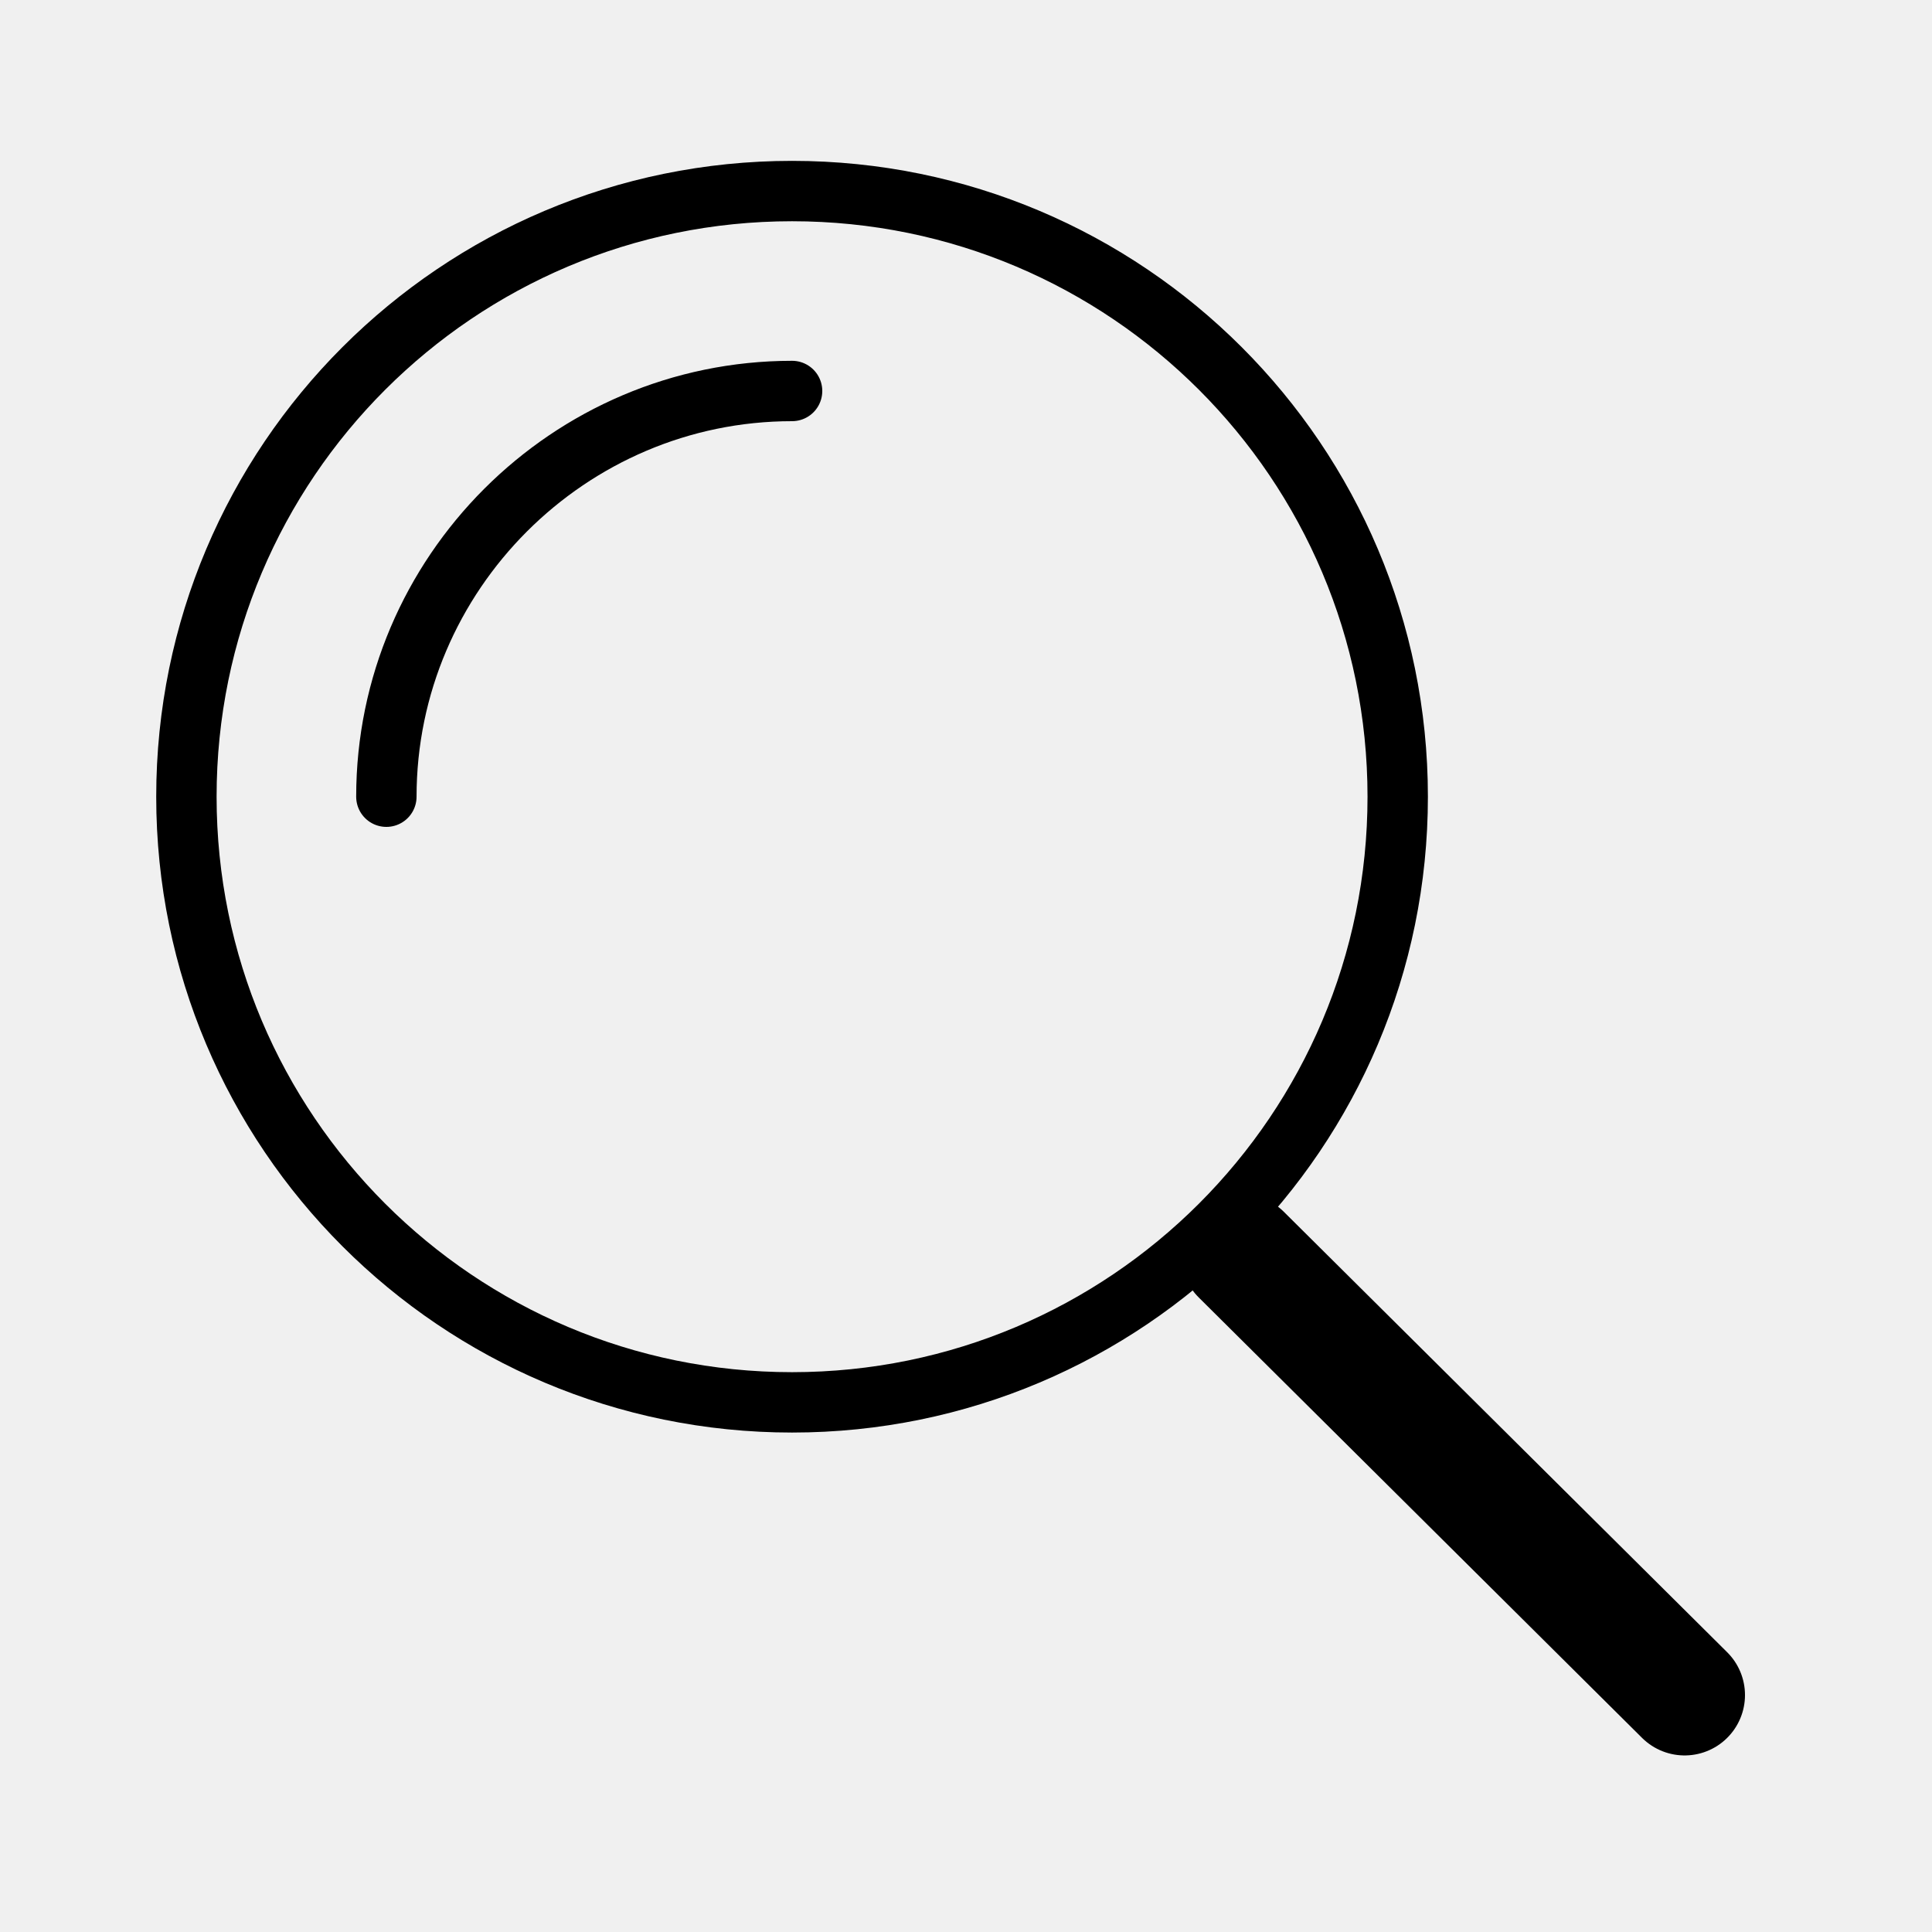
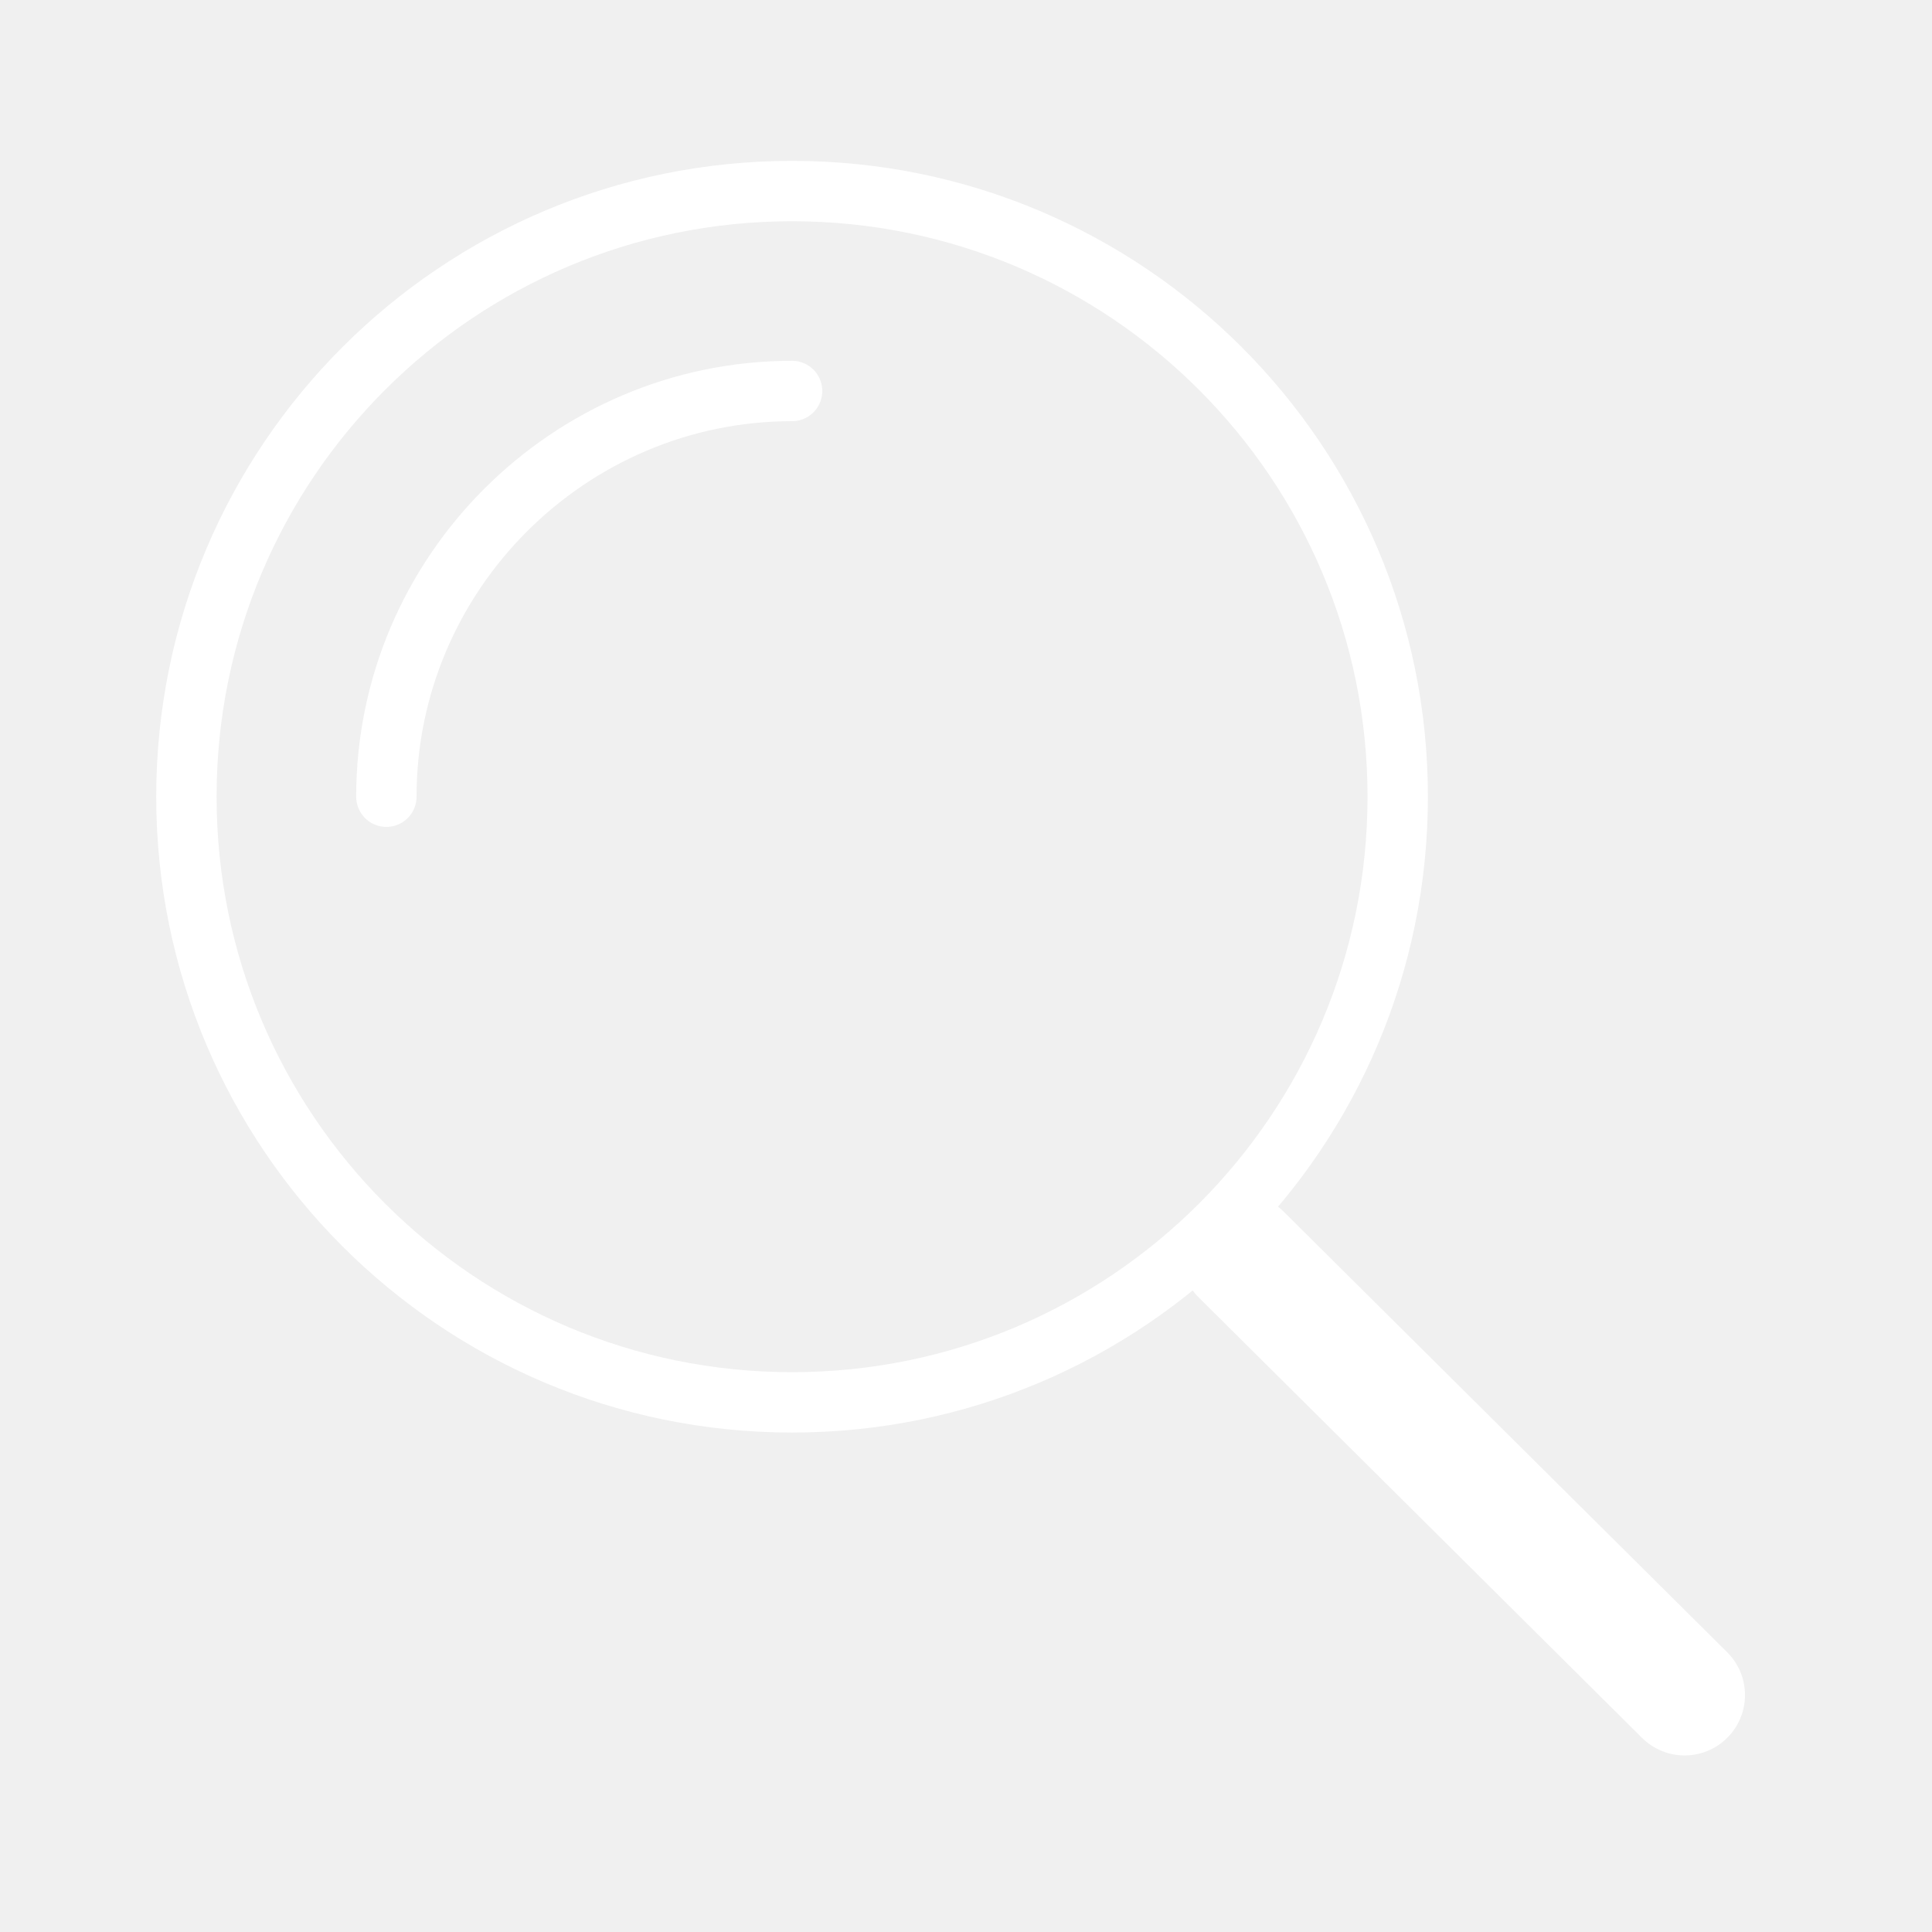
<svg xmlns="http://www.w3.org/2000/svg" height="64px" id="SVGRoot" version="1.1" viewBox="0 0 64 64" width="64px">
  <defs id="defs3848" />
  <g id="layer1">
-     <g id="g5183" style="stroke:#000000" transform="translate(25.5,-27)">
-       <circle class="fil0 str1" cx="0.738" cy="53.392" id="circle15" r="20.063" style="clip-rule:evenodd;fill:none;fill-rule:evenodd;stroke:#000000;stroke-width:2;image-rendering:optimizeQuality;shape-rendering:geometricPrecision;text-rendering:geometricPrecision" />
-       <line class="fil0 str2" id="line25" style="clip-rule:evenodd;fill:none;fill-rule:evenodd;stroke:#000000;stroke-width:4;stroke-linecap:round;stroke-linejoin:round;image-rendering:optimizeQuality;shape-rendering:geometricPrecision;text-rendering:geometricPrecision" x1="15.618" x2="30.305" y1="68.56" y2="83.151" />
-       <path class="fil0 str0" d="m -12.701,53.392 c 0,-7.392 6.048,-13.44 13.44,-13.44" id="path281" style="clip-rule:evenodd;fill:none;fill-rule:evenodd;stroke:#000000;stroke-width:2;stroke-linecap:round;stroke-linejoin:round;image-rendering:optimizeQuality;shape-rendering:geometricPrecision;text-rendering:geometricPrecision" />
+     <g id="g5183" style="stroke:#ffffff" transform="translate(25.5,-27)">
+       <circle class="fil0 str1" cx="0.738" cy="53.392" id="circle15" r="20.063" style="clip-rule:evenodd;fill:none;fill-rule:evenodd;stroke:#ffffff;stroke-width:2;image-rendering:optimizeQuality;shape-rendering:geometricPrecision;text-rendering:geometricPrecision" />
+       <line class="fil0 str2" id="line25" style="clip-rule:evenodd;fill:none;fill-rule:evenodd;stroke:#ffffff;stroke-width:4;stroke-linecap:round;stroke-linejoin:round;image-rendering:optimizeQuality;shape-rendering:geometricPrecision;text-rendering:geometricPrecision" x1="15.618" x2="30.305" y1="68.56" y2="83.151" />
+       <path class="fil0 str0" d="m -12.701,53.392 c 0,-7.392 6.048,-13.44 13.44,-13.44" id="path281" style="clip-rule:evenodd;fill:none;fill-rule:evenodd;stroke:#ffffff;stroke-width:2;stroke-linecap:round;stroke-linejoin:round;image-rendering:optimizeQuality;shape-rendering:geometricPrecision;text-rendering:geometricPrecision" />
    </g>
  </g>
</svg>
